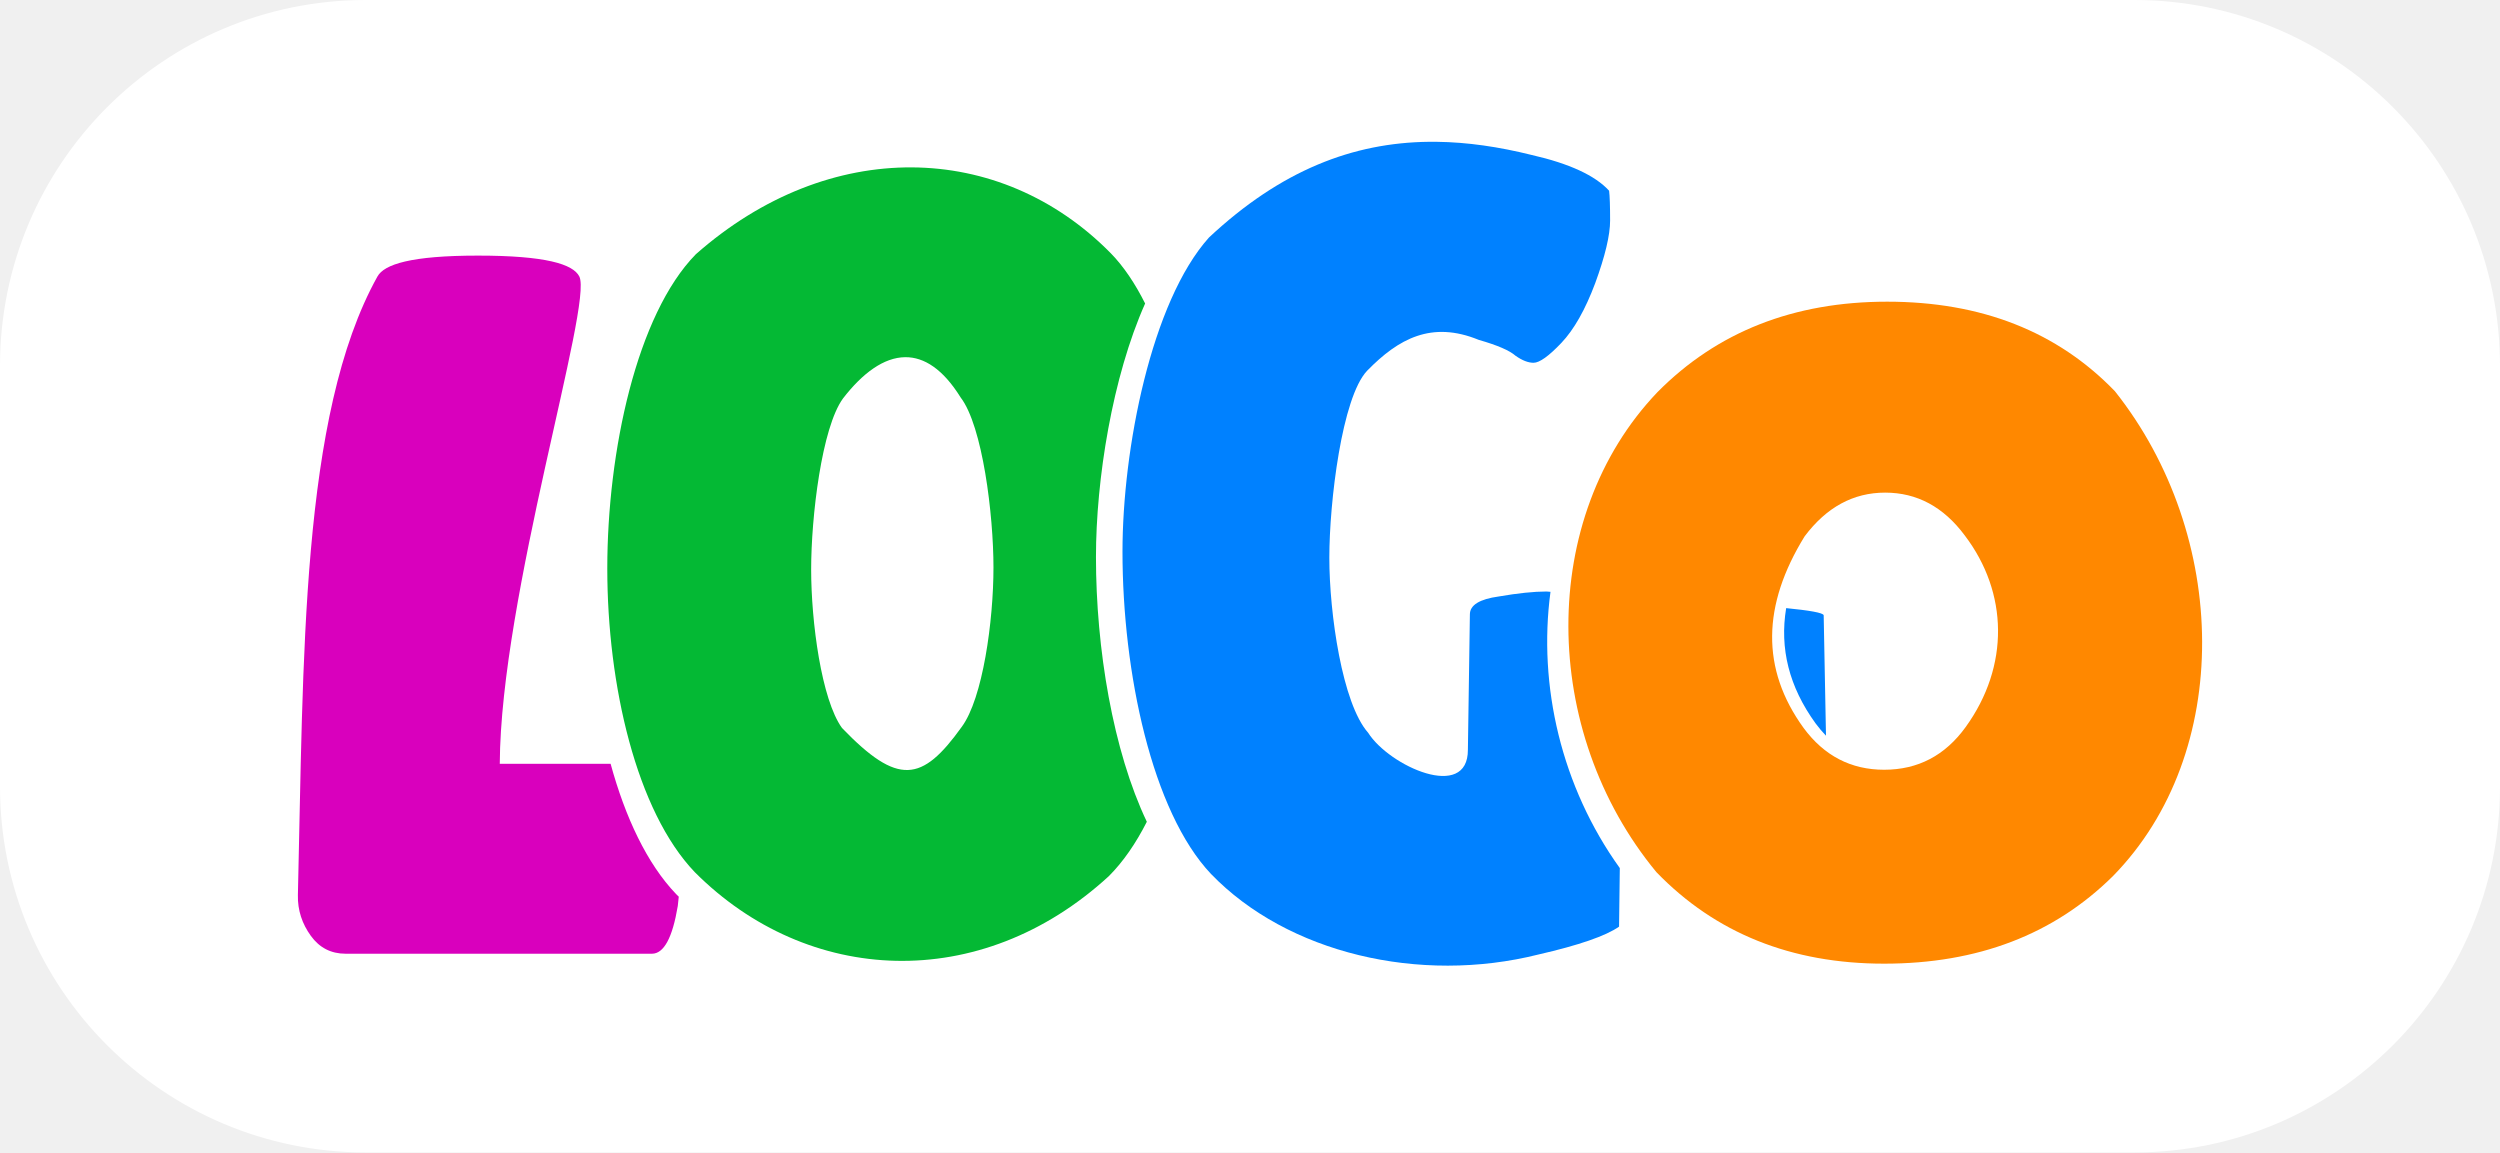
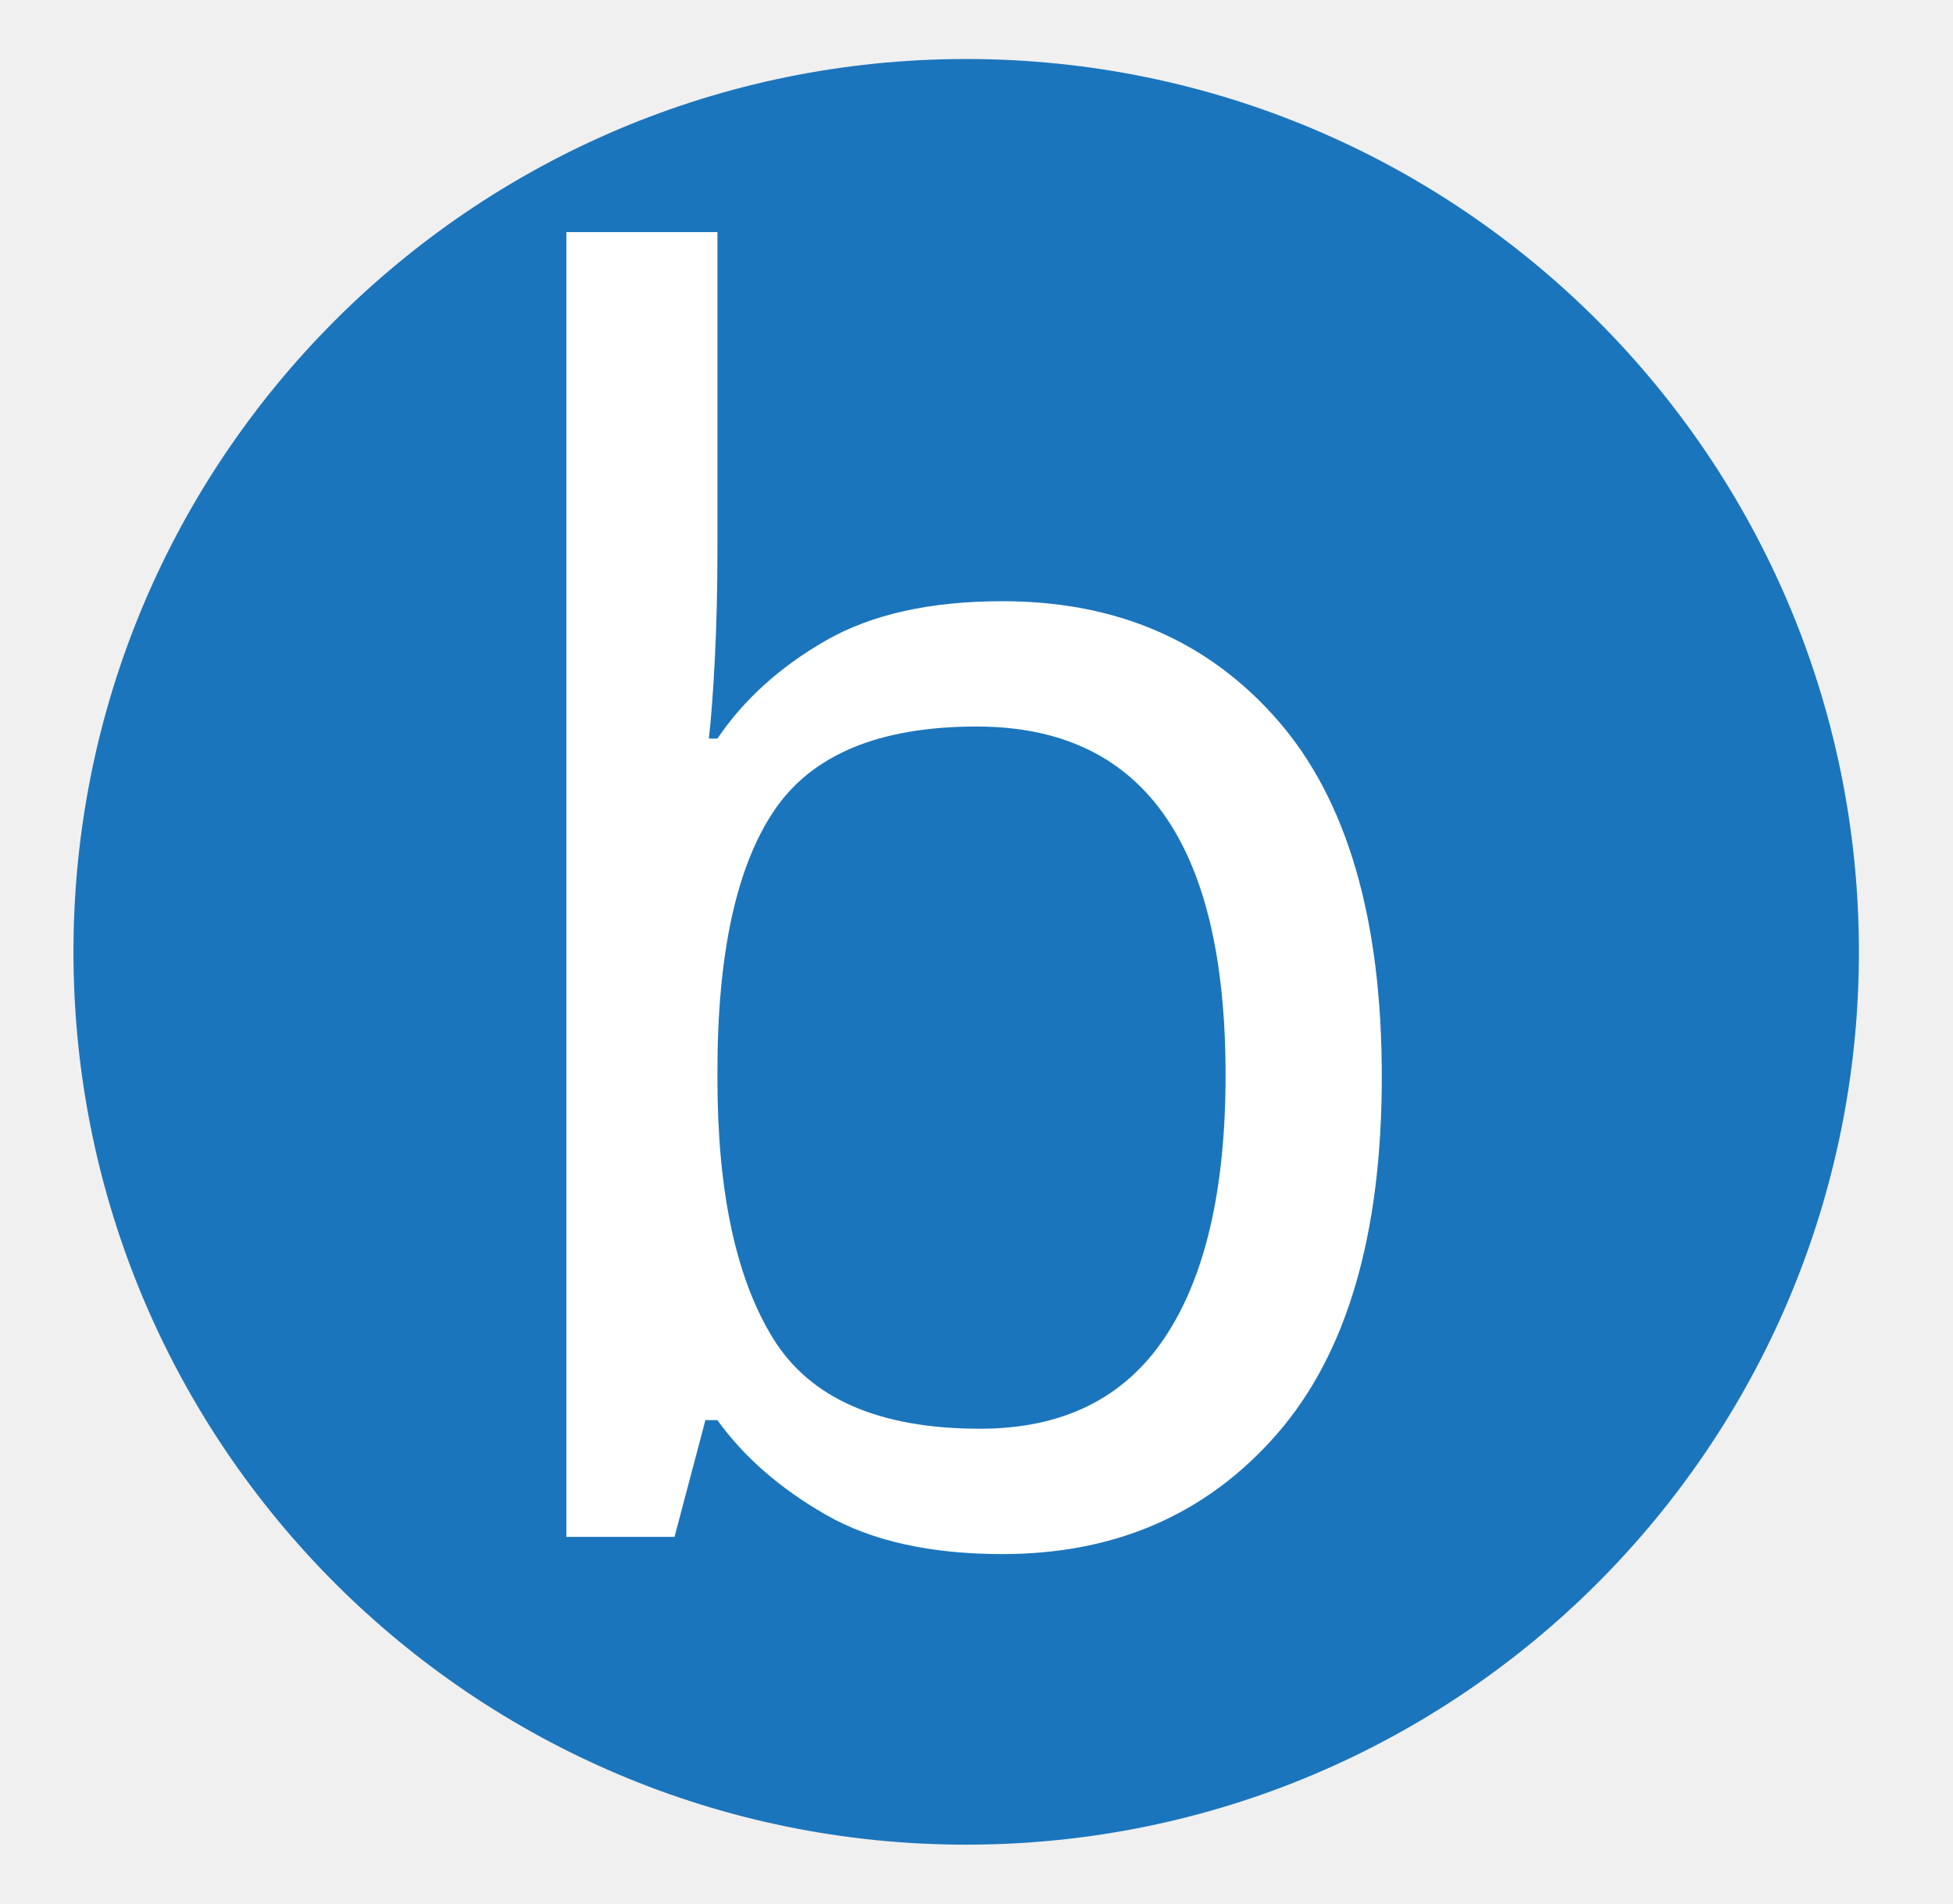
- <svg xmlns="http://www.w3.org/2000/svg" width="266.055mm" height="122.645mm" viewBox="0 0 942.715 434.569" id="svg2" version="1.1">
-   <defs id="defs4" />
-   <g id="layer1" transform="translate(99.3102,-308.8968)">
-     <rect style="color:#000000;clip-rule:nonzero;display:inline;overflow:visible;visibility:visible;opacity:1;isolation:auto;mix-blend-mode:normal;color-interpolation:sRGB;color-interpolation-filters:linearRGB;solid-color:#000000;solid-opacity:1;fill:#ffffff;fill-opacity:1;fill-rule:nonzero;stroke:none;stroke-width:14;stroke-linecap:round;stroke-linejoin:round;stroke-miterlimit:4;stroke-dasharray:none;stroke-dashoffset:0;stroke-opacity:1;color-rendering:auto;image-rendering:auto;shape-rendering:auto;text-rendering:auto;enable-background:accumulate" id="rect4275" width="942.715" height="434.569" x="-99.31" y="308.897" rx="137.958" ry="137.958" />
-     <g id="g4317" transform="translate(-1.3559663e-5,-8.485284)">
-       <path id="path4185" d="m 80.897,413.768 c -25.25,0 -35.32,3.289 -37.875,7.875 -29.113,52.266 -27.841,145.046 -30,233.25 -0.141,5.748 1.625,10.875 4.875,15.375 3.25,4.5 7.625,6.75 13.125,6.75 l 115.5,0 c 4.5,0 7.75,-6 9.75,-18 0.141,-1.174 0.255,-2.34 0.369,-3.506 -0.341,-0.334 -0.684,-0.663 -1.021,-1.002 C 144.667,643.059 136.442,625.533 130.942,605.393 l -41.795,0 c 0.309,-63.096 35.215,-173.388 30,-183.75 -2.36,-4.69 -12.75,-7.875 -38.25,-7.875 z" style="color:#000000;font-style:normal;font-variant:normal;font-weight:normal;font-stretch:normal;font-size:medium;line-height:125%;font-family:'Lilita One';-inkscape-font-specification:'Lilita One';text-indent:0;text-align:center;text-decoration:none;text-decoration-line:none;text-decoration-style:solid;text-decoration-color:#000000;letter-spacing:normal;word-spacing:normal;text-transform:none;direction:ltr;block-progression:tb;writing-mode:lr-tb;baseline-shift:baseline;text-anchor:middle;white-space:normal;clip-rule:nonzero;visibility:visible;isolation:auto;mix-blend-mode:normal;color-interpolation:sRGB;color-interpolation-filters:linearRGB;solid-color:#000000;solid-opacity:1;fill:#d900bd;fill-opacity:1;fill-rule:nonzero;stroke:none;stroke-width:14;stroke-linecap:round;stroke-linejoin:round;stroke-miterlimit:4;stroke-dasharray:none;stroke-dashoffset:0;stroke-opacity:1;color-rendering:auto;image-rendering:auto;shape-rendering:auto;text-rendering:auto" />
-       <path id="path4187" d="m 244.53,380.5 c -27.608,-0.156 -56.287,10.549 -81.465,32.768 -22.25,22.75 -33.375,74.25 -33.375,118.5 0,44 11,91.5 33,114.5 42.5,42.628 107.664,46.003 156.125,1.5 5.443,-5.443 10.215,-12.419 14.326,-20.504 -12.781,-26.854 -19.178,-65.347 -19.178,-99.832 0,-29.206 6.182,-67.921 18.537,-95.605 -3.771,-7.518 -8.081,-13.967 -12.936,-18.934 -20.891,-21.221 -47.427,-32.237 -75.035,-32.393 z m -2.477,71.572 c 7.116,-0.054 14.235,4.484 20.887,15.195 8.25,10.75 12.375,44.125 12.375,64.125 0,20 -4,49.375 -12,60.125 -14.955,20.858 -24.013,22.275 -45.125,0.375 -7.75,-10.75 -11.625,-40 -11.625,-59.75 0,-20 4,-53.5 12,-64.5 7.365,-9.55 15.424,-15.509 23.488,-15.57 z" style="color:#000000;font-style:normal;font-variant:normal;font-weight:normal;font-stretch:normal;font-size:medium;line-height:125%;font-family:'Lilita One';-inkscape-font-specification:'Lilita One';text-indent:0;text-align:center;text-decoration:none;text-decoration-line:none;text-decoration-style:solid;text-decoration-color:#000000;letter-spacing:normal;word-spacing:normal;text-transform:none;direction:ltr;block-progression:tb;writing-mode:lr-tb;baseline-shift:baseline;text-anchor:middle;white-space:normal;clip-rule:nonzero;visibility:visible;isolation:auto;mix-blend-mode:normal;color-interpolation:sRGB;color-interpolation-filters:linearRGB;solid-color:#000000;solid-opacity:1;fill:#04b934;fill-opacity:1;fill-rule:nonzero;stroke:none;stroke-width:14;stroke-linecap:round;stroke-linejoin:round;stroke-miterlimit:4;stroke-dasharray:none;stroke-dashoffset:0;stroke-opacity:1;color-rendering:auto;image-rendering:auto;shape-rendering:auto;text-rendering:auto" />
-       <path id="path4189" d="m 439.599,370.851 c -28.726,0.308 -55.88,10.71 -83.01,36.08 -21.75,24.25 -32.625,79.75 -32.625,118.5 0,45.5 11.125,98 33.375,121.5 28.81,29.872 78.638,41.649 123.5,30.375 15.25,-3.5 25.375,-7 30.375,-10.5 l 0.281,-22.08 C 489.479,614.088 480.611,575.972 485.358,540.549 l -1.52,-0.117 c -4.75,0 -10.75,0.625 -18,1.875 -7.25,1 -10.875,3.25 -10.875,6.75 l -0.75,51 c 0.113,19.6 -29.619,6.27 -37.625,-6.375 -9.75,-11 -14.625,-45 -14.625,-66 0,-21 4.75,-60.5 14.25,-70.5 11.83,-12.12 24.327,-18.935 42.125,-11.625 7,2 11.625,4 13.875,6 2.5,1.75 4.75,2.625 6.75,2.625 2.25,0 5.75,-2.5 10.5,-7.5 4.75,-5 9,-12.5 12.75,-22.5 3.75,-10.25 5.625,-18.125 5.625,-23.625 0,-5.5 -0.125,-9.25 -0.375,-11.25 -5.25,-5.75 -15,-10.25 -29.25,-13.5 -12.276,-3.058 -24.185,-4.816 -35.83,-4.953 -0.93,-0.011 -1.859,-0.012 -2.785,-0.002 z M 574.228,546.695 c -2.505,15.164 1.067,29.627 11.078,43.447 1.25,1.693 2.563,3.244 3.938,4.66 l -0.869,-45.371 c 0,-0.992 -5.701,-1.902 -14.146,-2.736 z" style="color:#000000;font-style:normal;font-variant:normal;font-weight:normal;font-stretch:normal;font-size:medium;line-height:125%;font-family:'Lilita One';-inkscape-font-specification:'Lilita One';text-indent:0;text-align:center;text-decoration:none;text-decoration-line:none;text-decoration-style:solid;text-decoration-color:#000000;letter-spacing:normal;word-spacing:normal;text-transform:none;direction:ltr;block-progression:tb;writing-mode:lr-tb;baseline-shift:baseline;text-anchor:middle;white-space:normal;clip-rule:nonzero;visibility:visible;isolation:auto;mix-blend-mode:normal;color-interpolation:sRGB;color-interpolation-filters:linearRGB;solid-color:#000000;solid-opacity:1;fill:#0081ff;fill-opacity:1;fill-rule:nonzero;stroke:none;stroke-width:14;stroke-linecap:round;stroke-linejoin:round;stroke-miterlimit:4;stroke-dasharray:none;stroke-dashoffset:0;stroke-opacity:1;color-rendering:auto;image-rendering:auto;shape-rendering:auto;text-rendering:auto" />
-       <path d="m 611.181,680.767 c -35,0 -63.625,-11.5 -85.875,-34.5 -43.912,-53.157 -44.741,-133.713 0.375,-181 22.5,-22.75 51.375,-34.125 86.625,-34.125 35.5,0 64.125,11.25 85.875,33.75 43.174,54.371 44.803,136.412 -0.75,182.875 -22.25,22 -51,33 -86.25,33 z m 0.375,-177.625 c -12,0 -22.125,5.5 -30.375,16.5 -15.98,25.933 -16.547,49.926 -0.375,72.25 7.75,10.5 17.875,15.75 30.375,15.75 12.75,0 23,-5.375 30.75,-16.125 16.562,-22.943 16.071,-50.624 -0.375,-72.25 -8,-10.75 -18,-16.125 -30,-16.125 z" style="color:#000000;font-style:normal;font-variant:normal;font-weight:normal;font-stretch:normal;font-size:medium;line-height:125%;font-family:'Lilita One';-inkscape-font-specification:'Lilita One';text-indent:0;text-align:center;text-decoration:none;text-decoration-line:none;text-decoration-style:solid;text-decoration-color:#000000;letter-spacing:normal;word-spacing:normal;text-transform:none;direction:ltr;block-progression:tb;writing-mode:lr-tb;baseline-shift:baseline;text-anchor:middle;white-space:normal;clip-rule:nonzero;visibility:visible;isolation:auto;mix-blend-mode:normal;color-interpolation:sRGB;color-interpolation-filters:linearRGB;solid-color:#000000;solid-opacity:1;fill:#ff8800;fill-opacity:1;fill-rule:nonzero;stroke:none;stroke-width:14;stroke-linecap:round;stroke-linejoin:round;stroke-miterlimit:4;stroke-dasharray:none;stroke-dashoffset:0;stroke-opacity:1;color-rendering:auto;image-rendering:auto;shape-rendering:auto;text-rendering:auto" id="path4191" />
-     </g>
-   </g>
+ <svg xmlns="http://www.w3.org/2000/svg" version="1.1" id="Layer_1" x="0px" y="0px" viewBox="0 0 1325.5 1291.88" style="enable-background:new 0 0 1325.5 1291.88;" xml:space="preserve">
+   <style type="text/css">
+ 	.st0{fill:#1B75BC;}
+ 	.st1{fill:#FFFFFF;}
+ 	.st2{font-family:'AquireBold';}
+ 	.st3{font-size:1165.116px;}
+ </style>
+   <circle class="st0" cx="655.75" cy="645.94" r="605.89" />
+   <text transform="matrix(1 0 0 1 285.3574 1042.979)" class="st1 st2 st3">b</text>
</svg>
